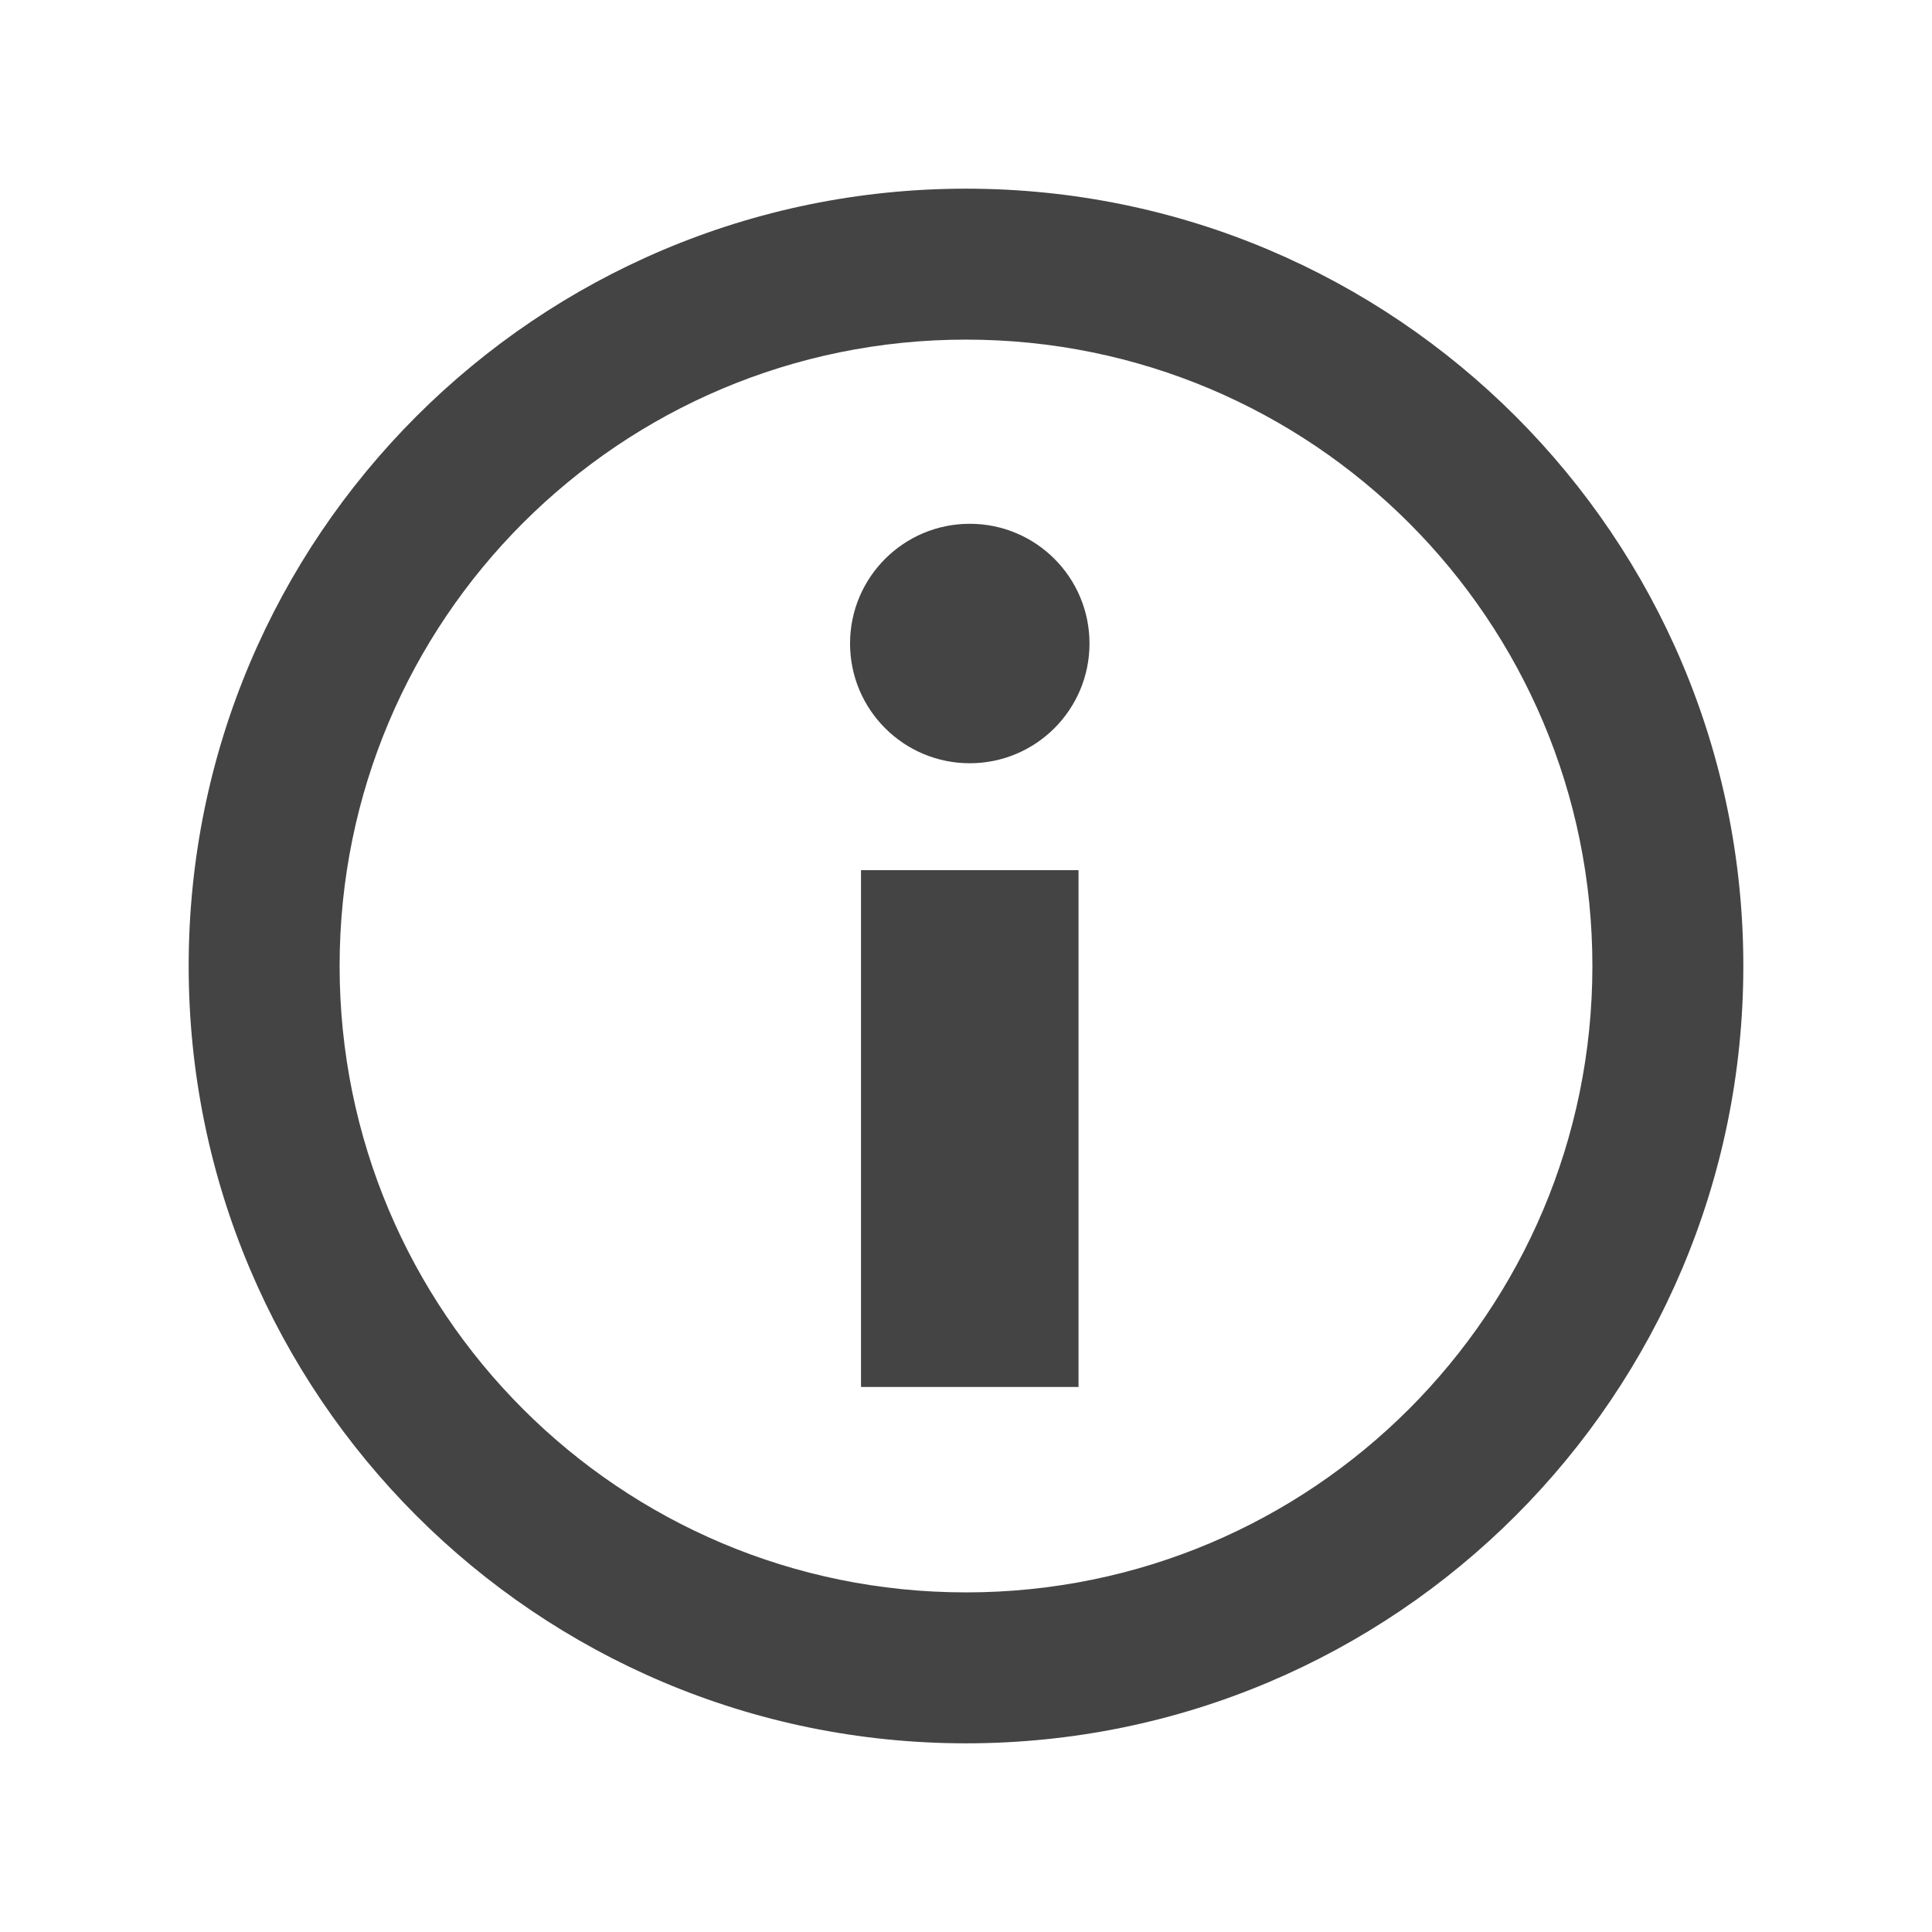
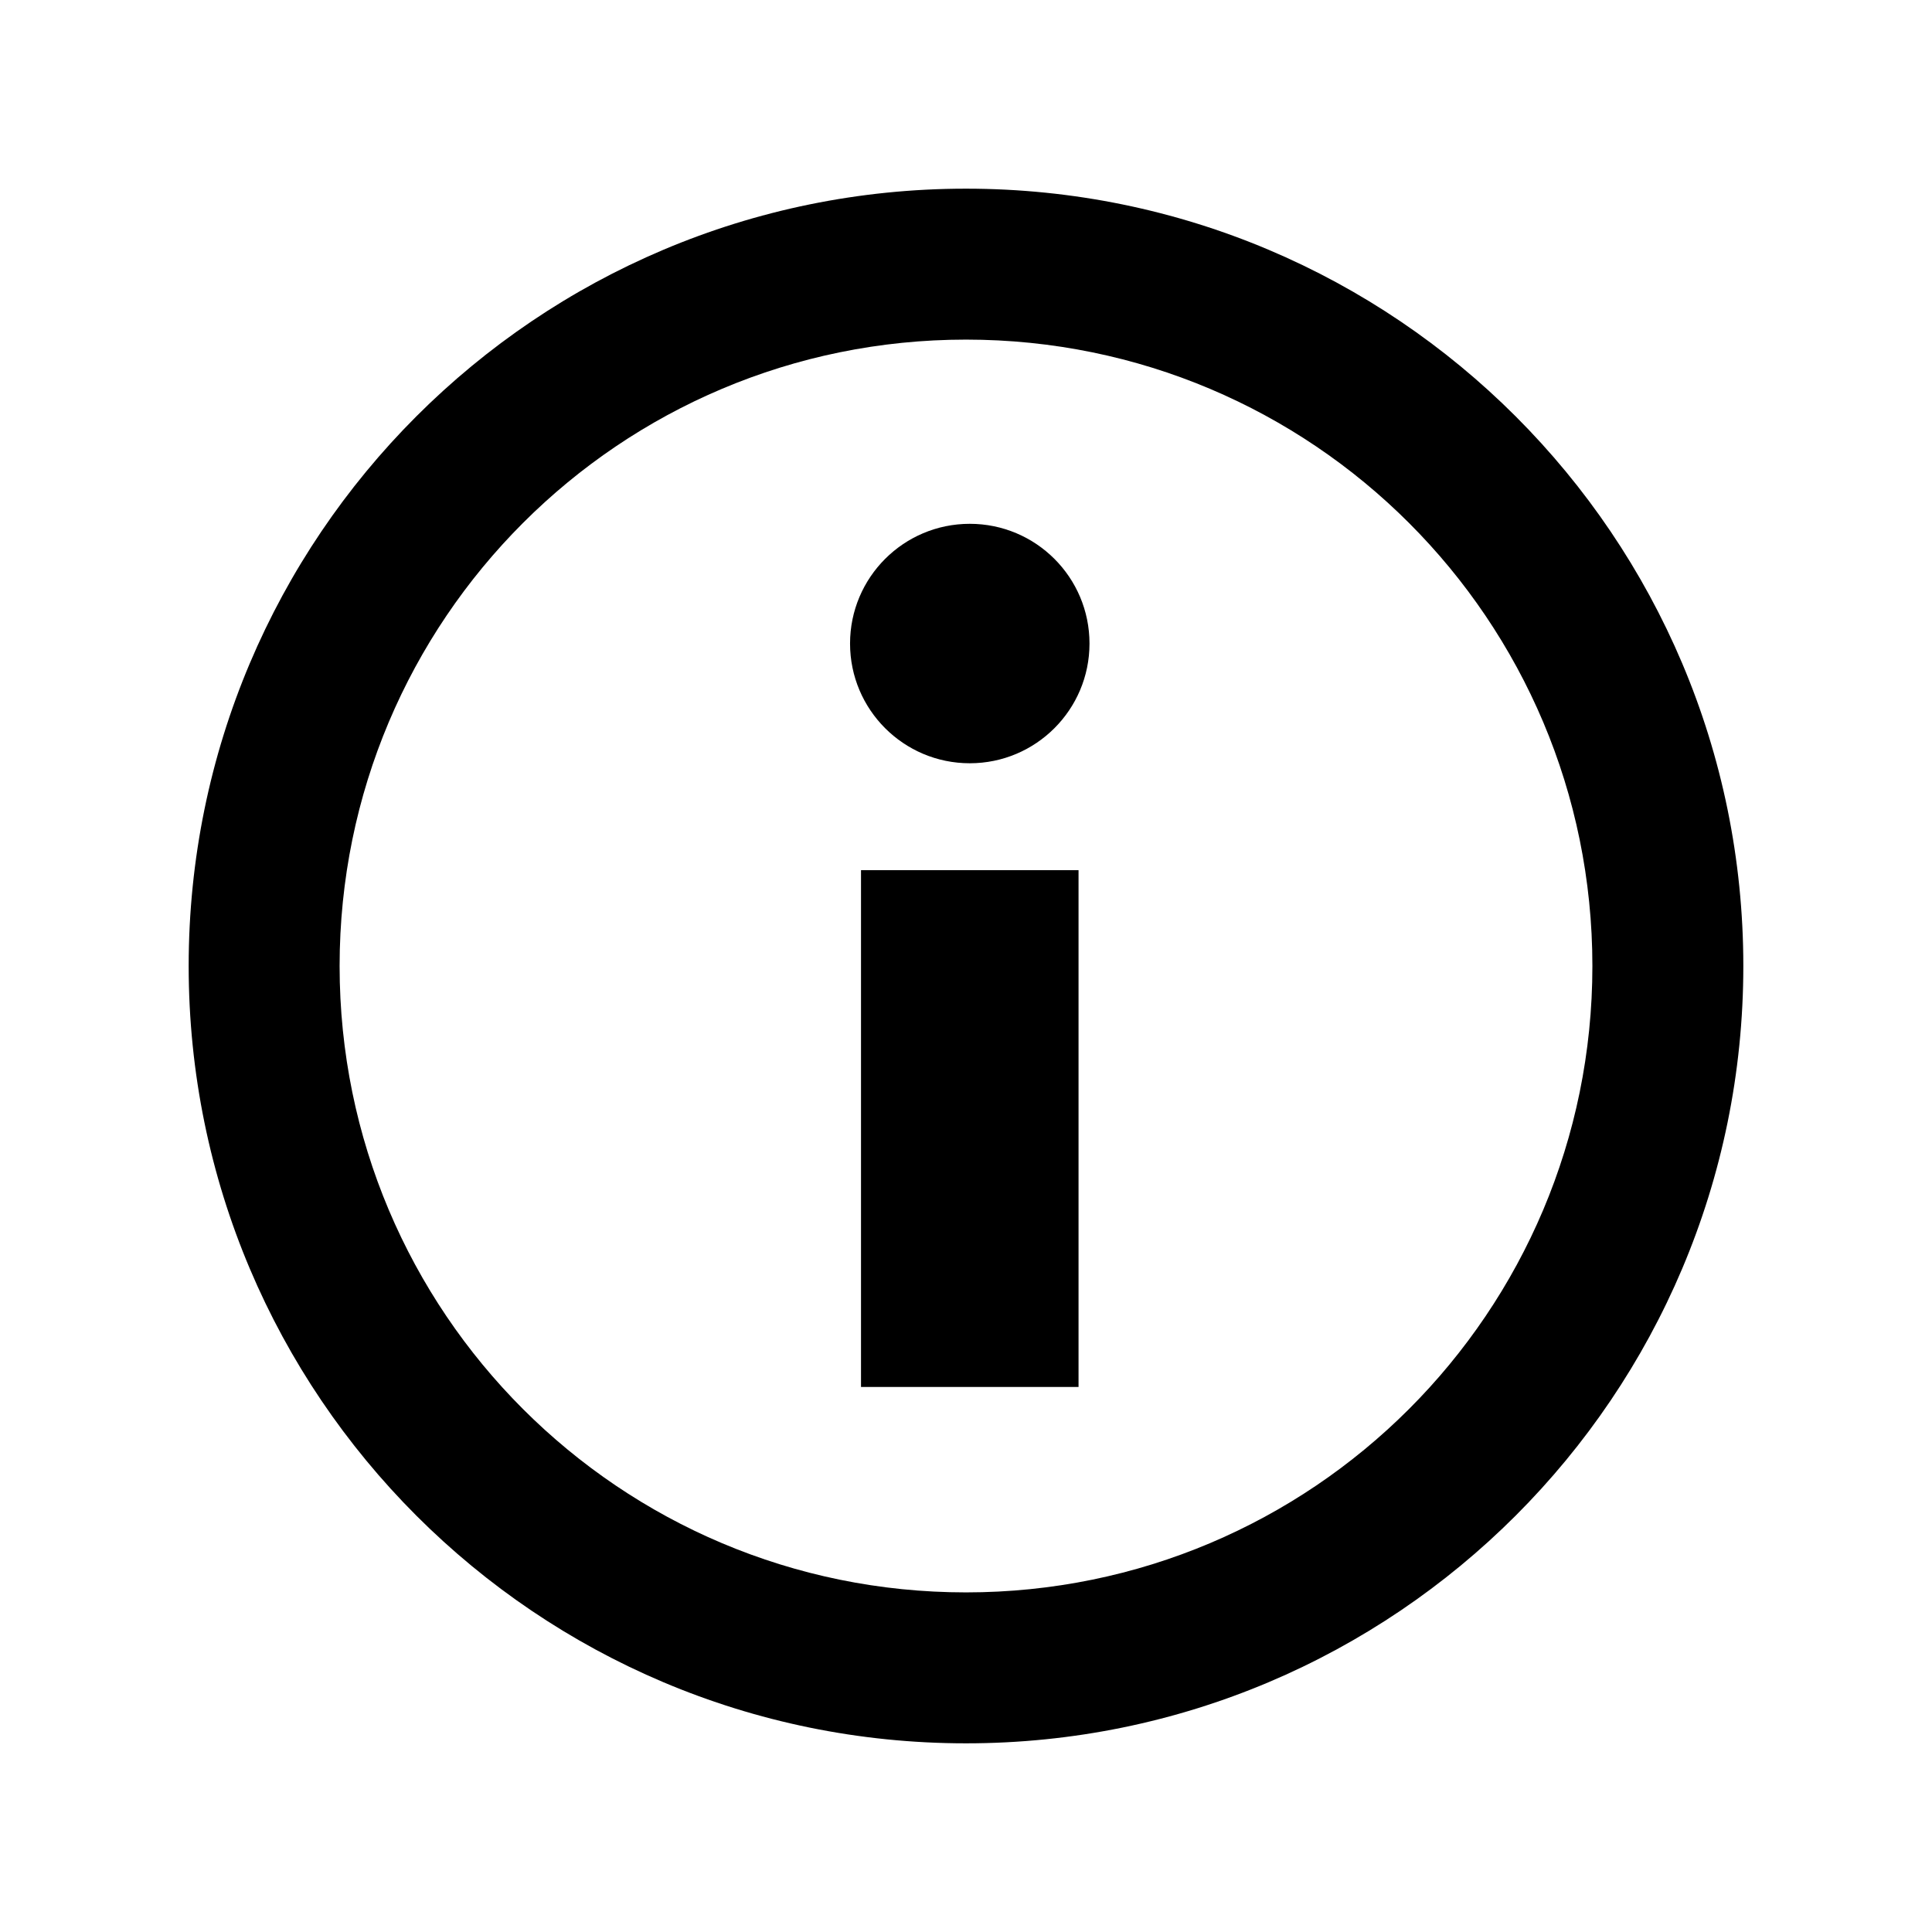
- <svg xmlns="http://www.w3.org/2000/svg" version="1.1" x="0px" y="0px" width="512px" height="512px" viewBox="0 0 512 512" enable-background="new 0 0 512 512" xml:space="preserve">
-   <path fill="#444444" id="info-2-icon" d="M255.998,90.001c91.74,0,166.002,74.241,166.002,165.998c0,91.741-74.245,166-166.002,166   c-91.74,0-165.998-74.243-165.998-166C90,164.259,164.243,90.001,255.998,90.001 M255.998,50.001   C142.229,50.001,50,142.229,50,255.999c0,113.771,92.229,206,205.998,206c113.771,0,206.002-92.229,206.002-206   C462,142.229,369.77,50.001,255.998,50.001L255.998,50.001z M285.822,367.567h-57.646V230.6h57.646V367.567z M257,202.268   c-17.522,0-31.729-14.206-31.729-31.73c0-17.522,14.206-31.729,31.729-31.729c17.524,0,31.728,14.206,31.728,31.729   C288.728,188.062,274.524,202.268,257,202.268z" />
+ <svg xmlns="http://www.w3.org/2000/svg" version="1.1" id="Layer_1" x="0px" y="0px" width="64px" height="64px" viewBox="224 224 64 64" enable-background="new 224 224 64 64" xml:space="preserve">
+   <path id="info-2-icon" d="M256,235.25c11.467,0,20.75,9.28,20.75,20.75c0,11.468-9.281,20.75-20.75,20.75  c-11.468,0-20.75-9.28-20.75-20.75C235.25,244.532,244.53,235.25,256,235.25 M256,230.25c-14.221,0-25.75,11.529-25.75,25.75  c0,14.221,11.529,25.75,25.75,25.75c14.221,0,25.75-11.529,25.75-25.75C281.75,241.779,270.221,230.25,256,230.25L256,230.25z   M259.728,269.946h-7.206v-17.121h7.206V269.946z M256.125,249.284c-2.19,0-3.966-1.776-3.966-3.966c0-2.19,1.776-3.966,3.966-3.966  c2.191,0,3.966,1.776,3.966,3.966C260.091,247.508,258.315,249.284,256.125,249.284z" />
</svg>
